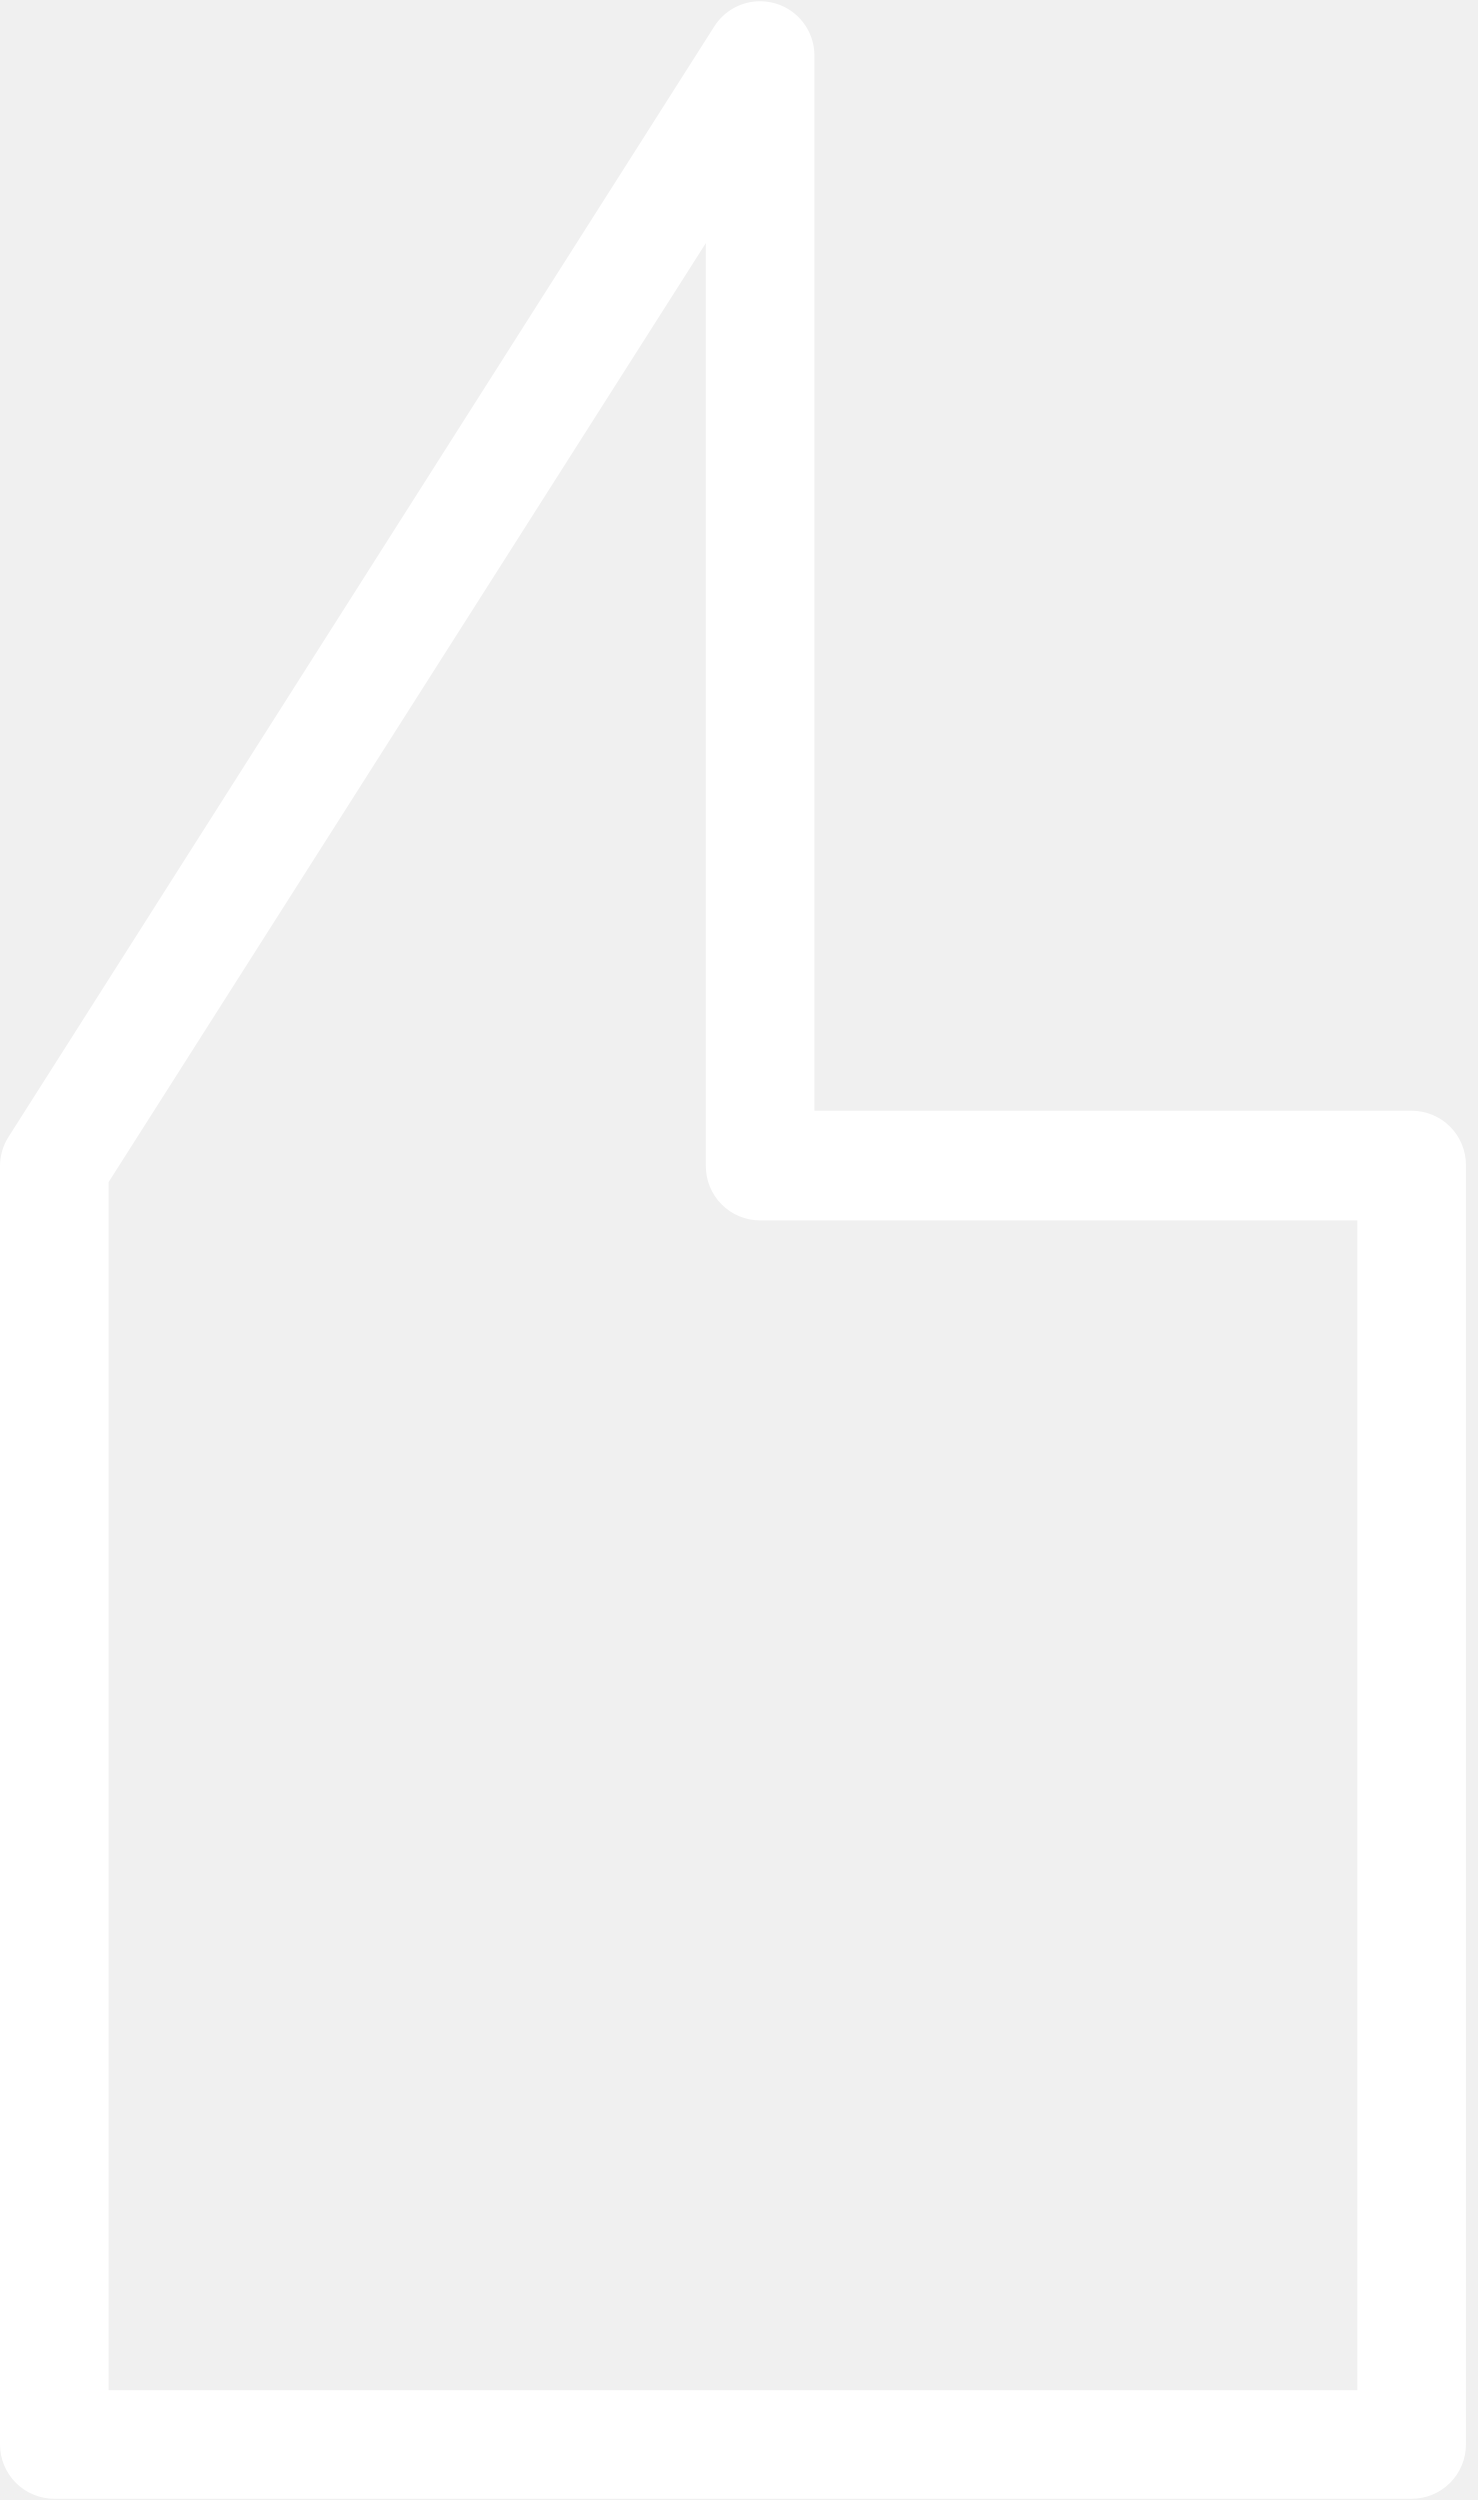
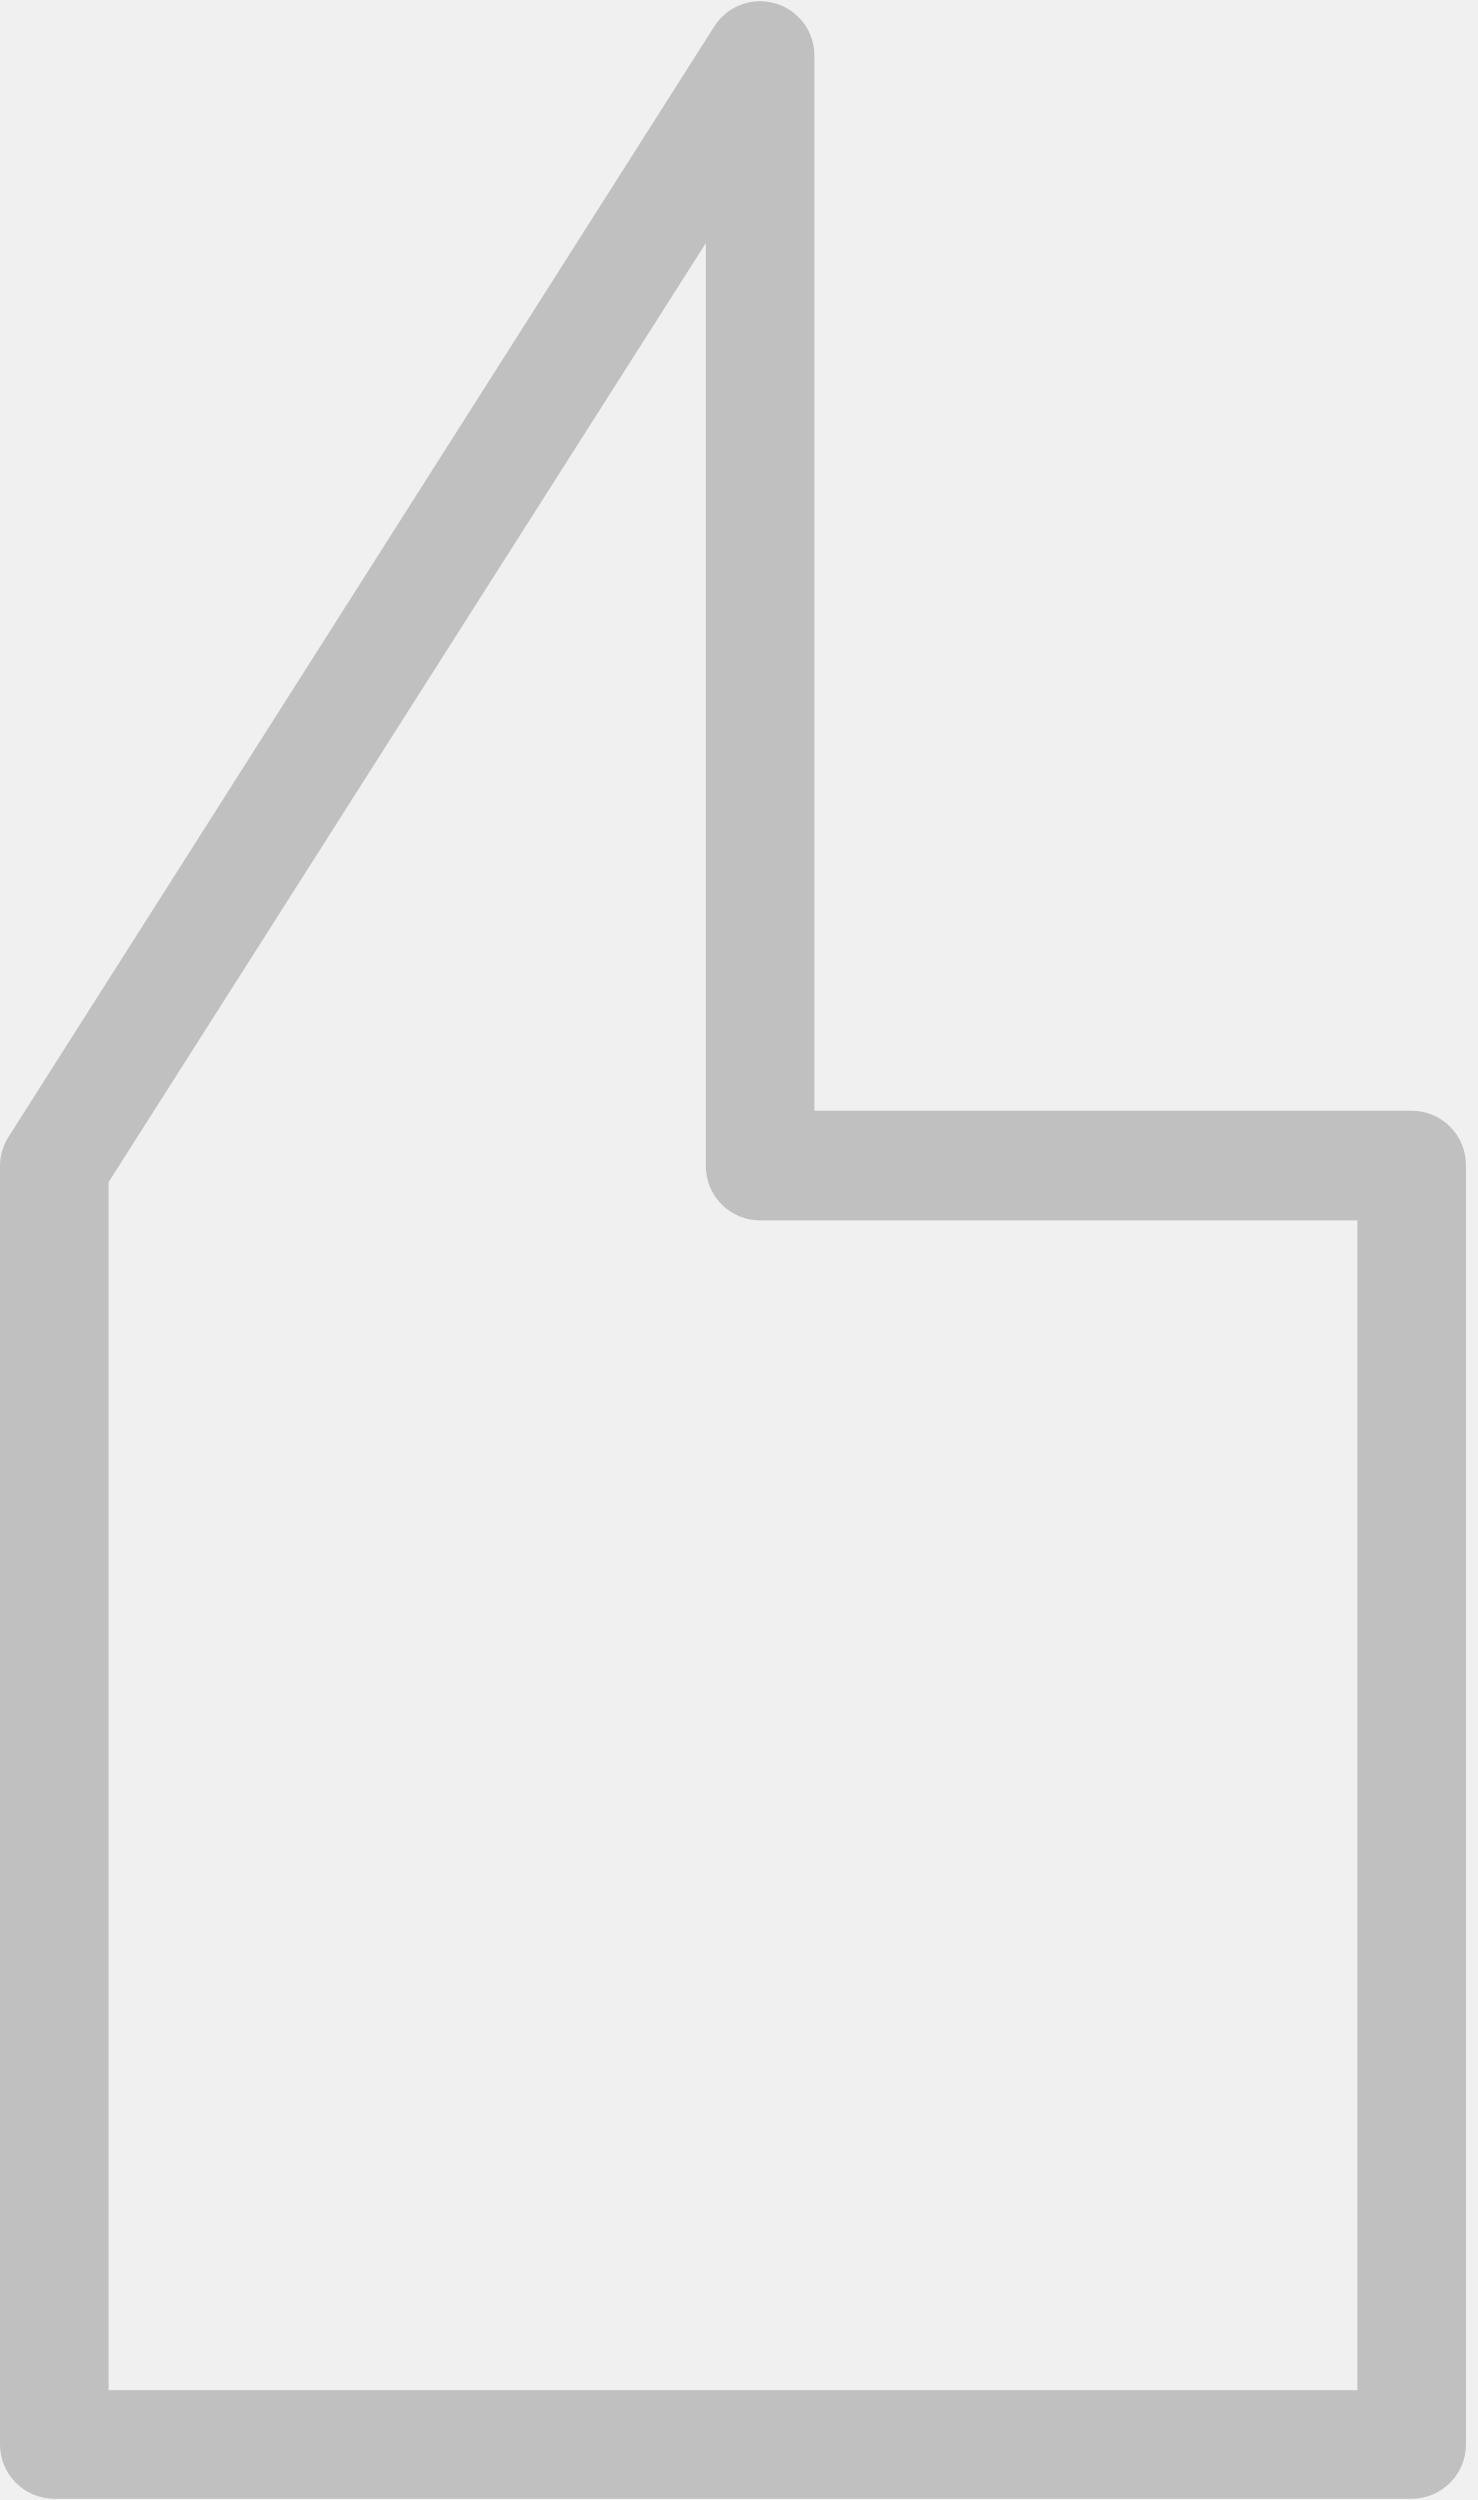
<svg xmlns="http://www.w3.org/2000/svg" width="94" height="159" viewBox="0 0 94 159" fill="none">
-   <path d="M48.344 0.078C48.671 0.082 48.996 0.128 49.311 0.216C50.028 0.425 50.658 0.862 51.106 1.459C51.554 2.057 51.797 2.784 51.797 3.531V70.643H89.781C90.697 70.643 91.575 71.007 92.223 71.654C92.871 72.302 93.234 73.18 93.234 74.096V155.469C93.234 156.385 92.871 157.263 92.223 157.91C91.575 158.558 90.697 158.922 89.781 158.922H3.453C2.537 158.922 1.659 158.558 1.011 157.91C0.364 157.263 0 156.385 0 155.469V74.165C-0 73.511 0.185 72.87 0.535 72.317L45.426 1.684C45.737 1.192 46.168 0.787 46.678 0.506C47.189 0.225 47.761 0.078 48.344 0.078ZM86.328 77.618H48.344C47.428 77.618 46.55 77.254 45.902 76.607C45.254 75.959 44.891 75.081 44.891 74.165V15.462L6.906 75.184V152.016H86.328V77.618Z" fill="white" />
+   <path d="M48.344 0.078C48.671 0.082 48.996 0.128 49.311 0.216C50.028 0.425 50.658 0.862 51.106 1.459C51.554 2.057 51.797 2.784 51.797 3.531V70.643H89.781C90.697 70.643 91.575 71.007 92.223 71.654C92.871 72.302 93.234 73.18 93.234 74.096V155.469C93.234 156.385 92.871 157.263 92.223 157.91C91.575 158.558 90.697 158.922 89.781 158.922H3.453C2.537 158.922 1.659 158.558 1.011 157.91C0.364 157.263 0 156.385 0 155.469V74.165C-0 73.511 0.185 72.87 0.535 72.317L45.426 1.684C45.737 1.192 46.168 0.787 46.678 0.506C47.189 0.225 47.761 0.078 48.344 0.078ZM86.328 77.618H48.344C47.428 77.618 46.55 77.254 45.902 76.607C45.254 75.959 44.891 75.081 44.891 74.165V15.462L6.906 75.184V152.016H86.328V77.618Z" fill="#C0C0C0" />
</svg>
